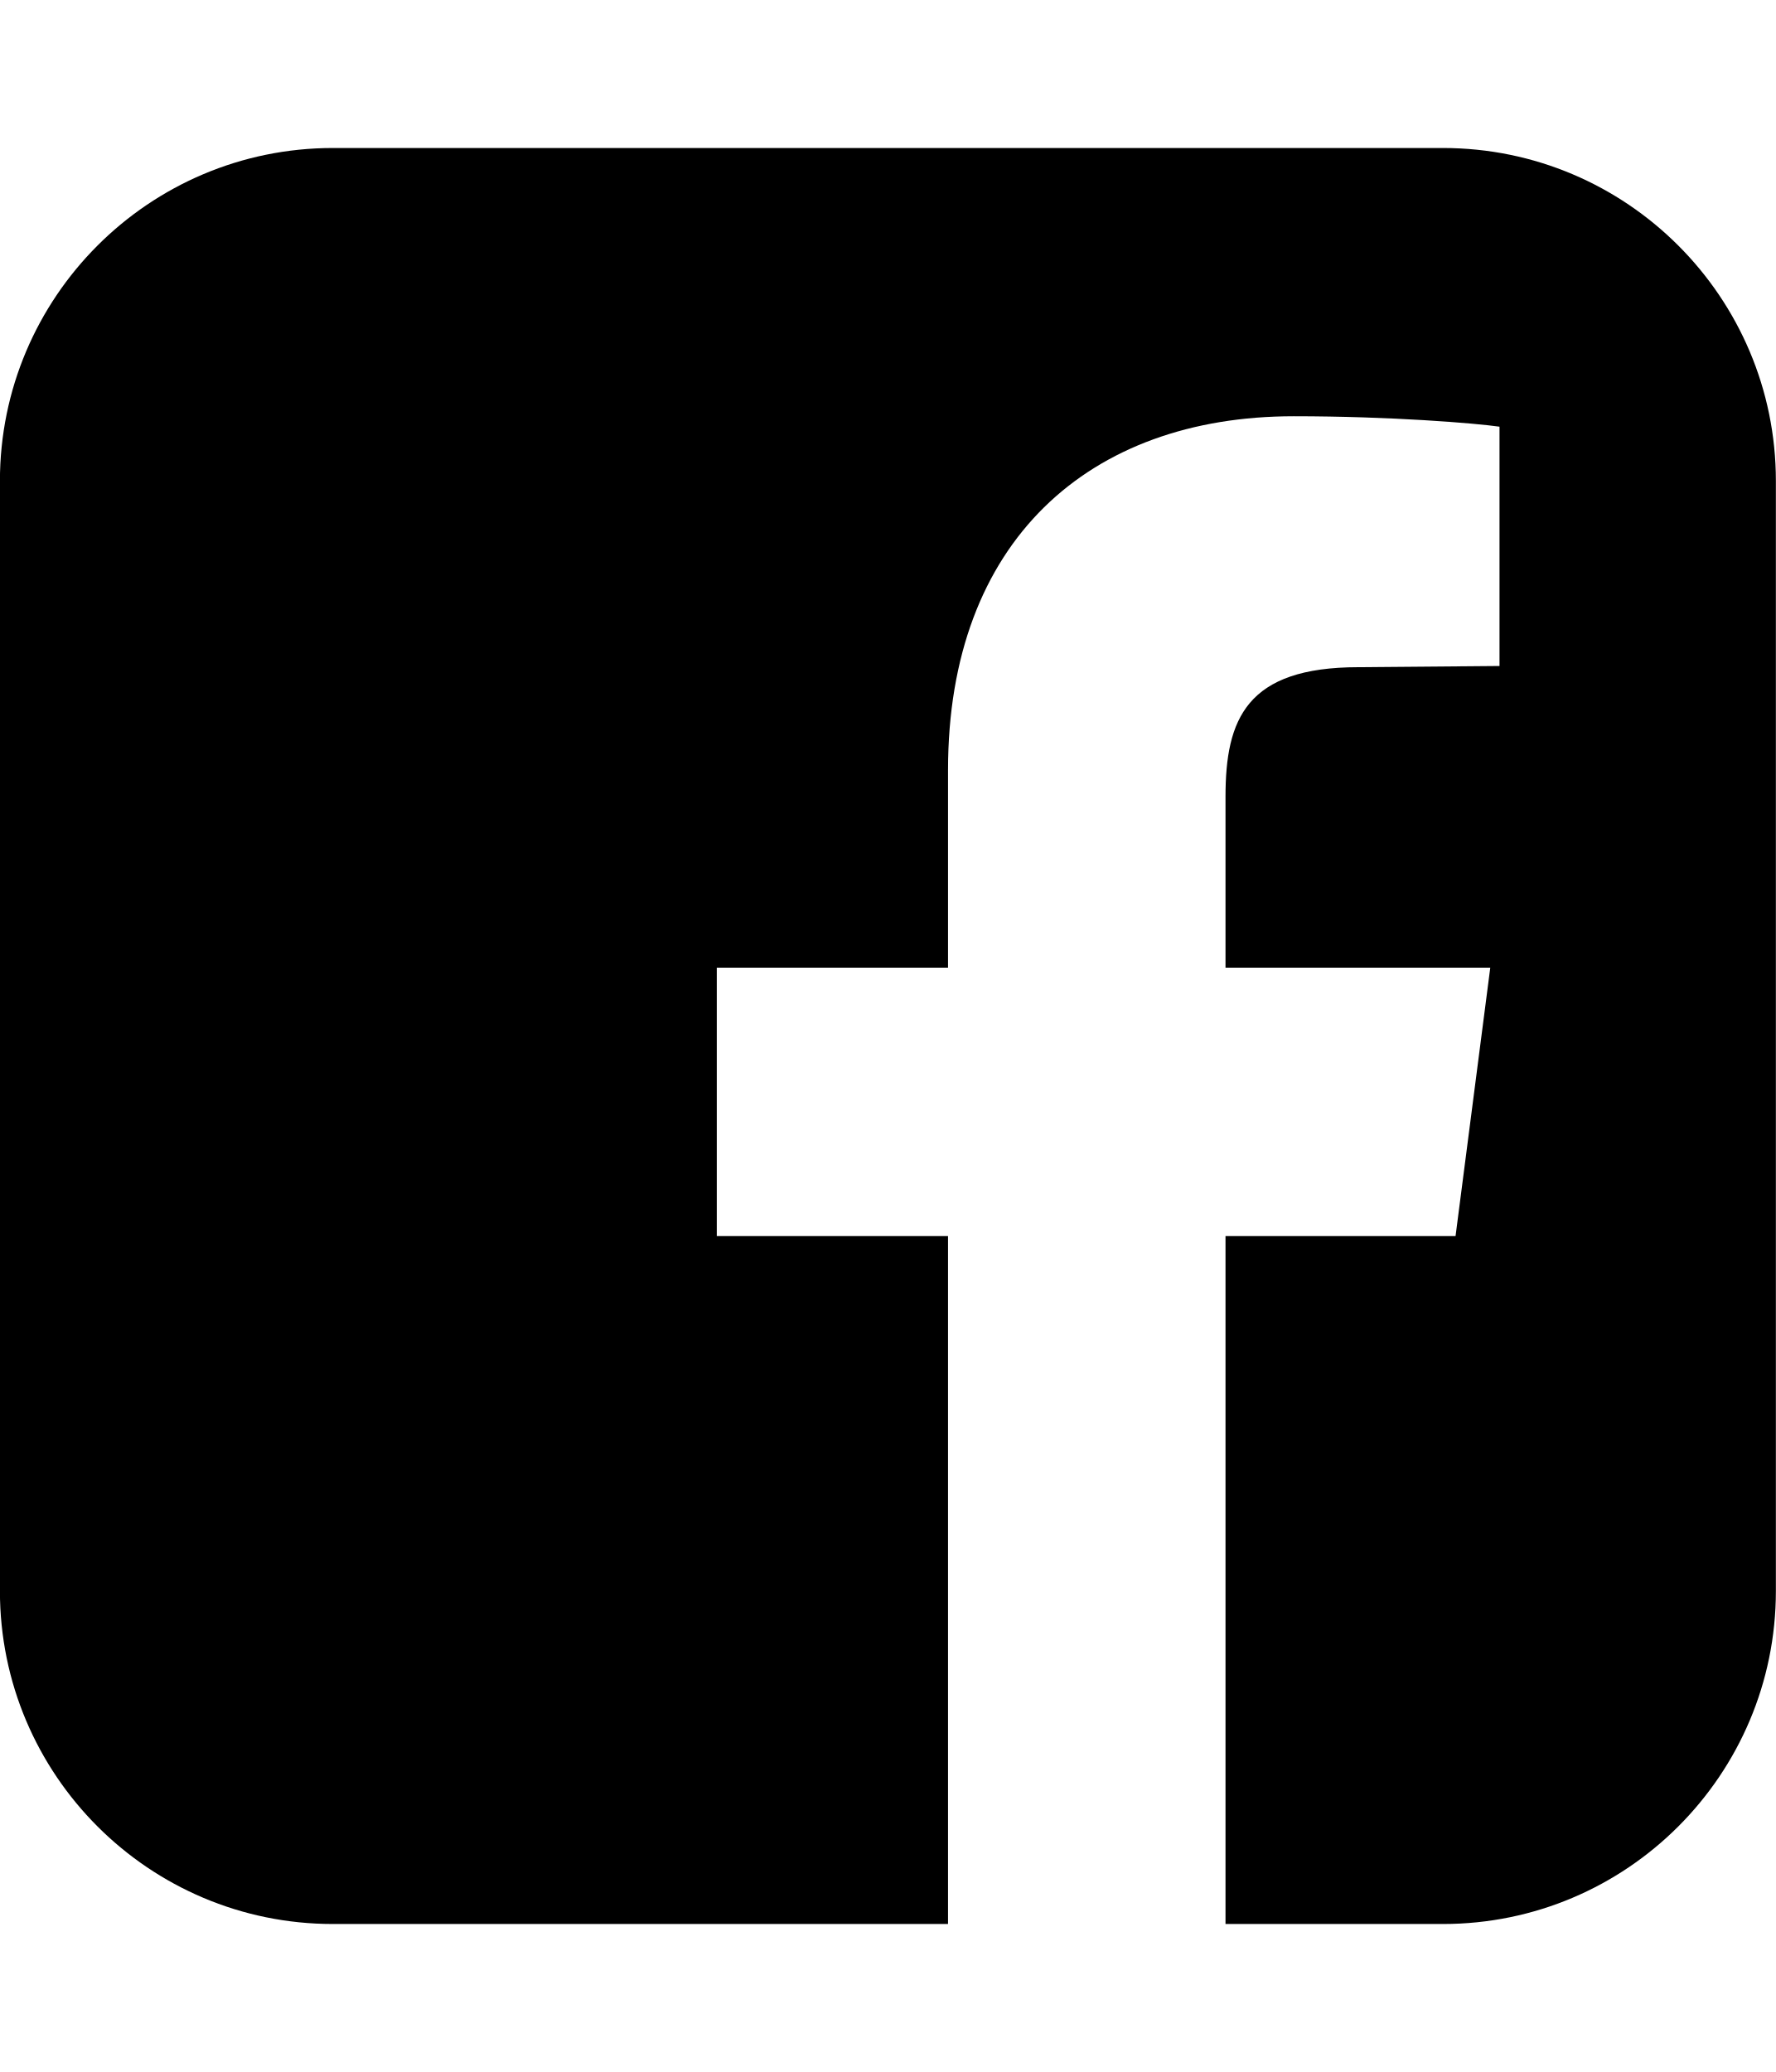
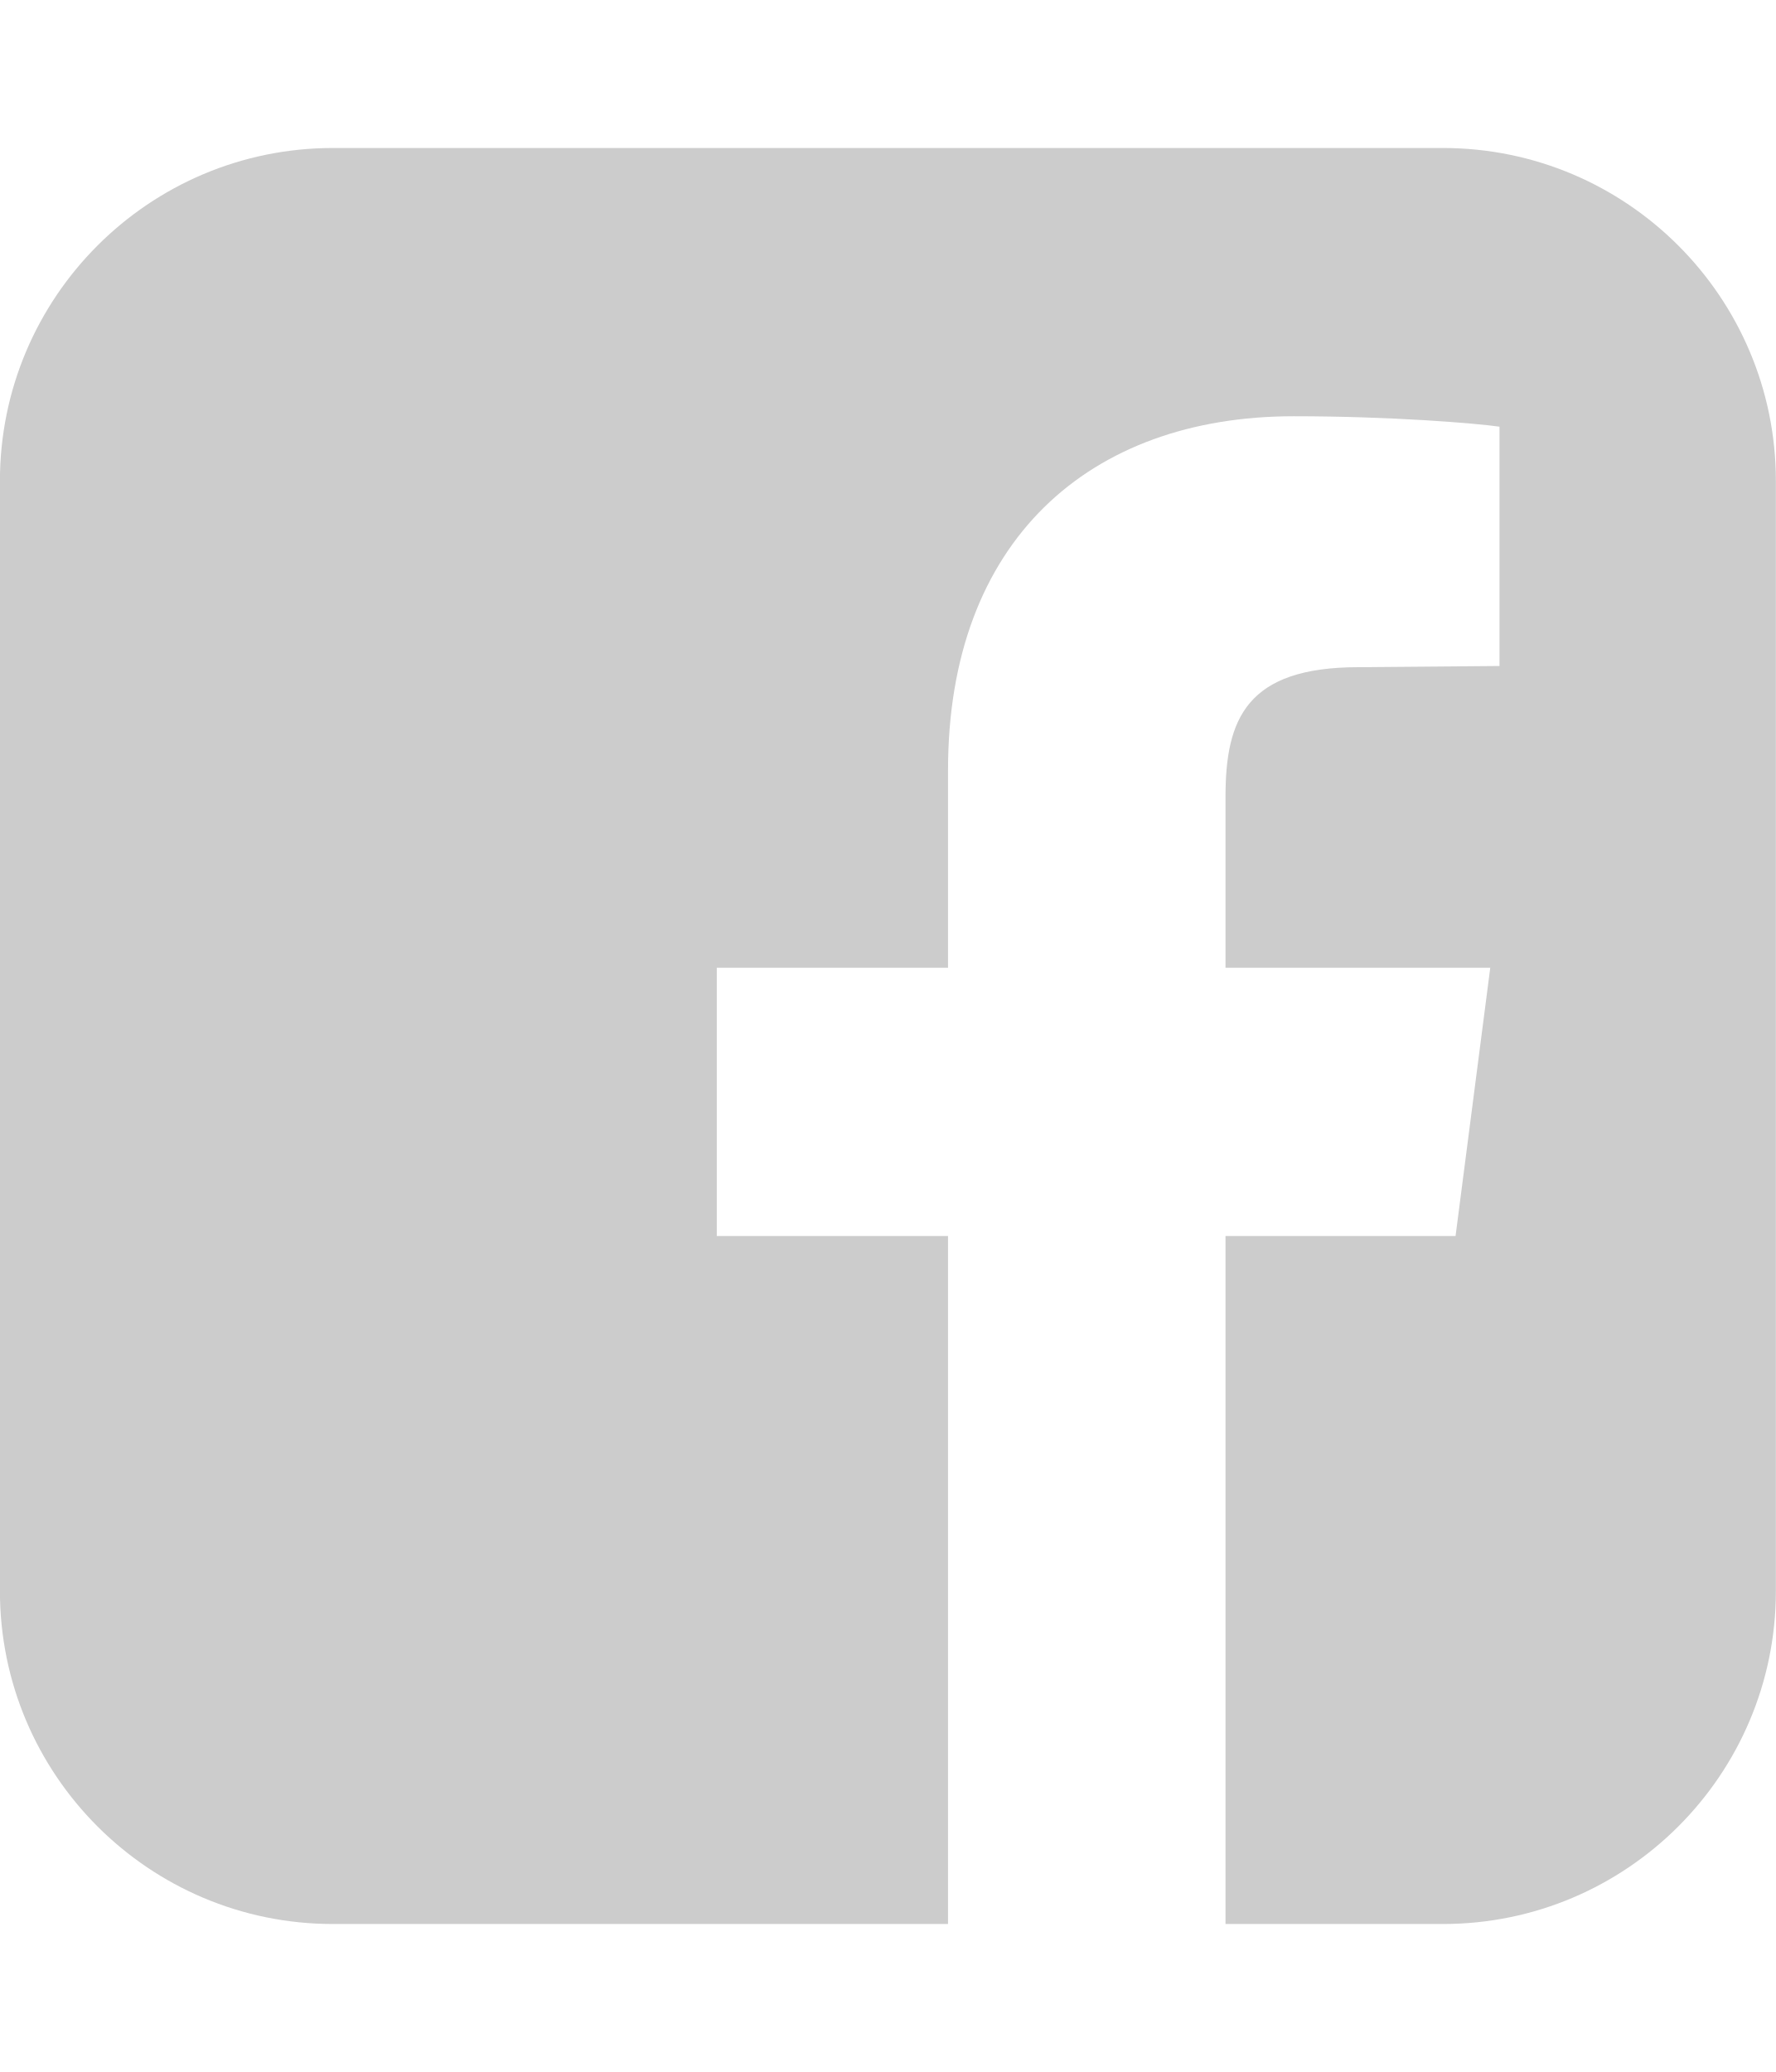
<svg xmlns="http://www.w3.org/2000/svg" version="1.1" width="24" height="28" viewBox="0 0 24 28">
-   <path d="M19.5 2c2.484 0 4.5 2.016 4.5 4.5v15c0 2.484-2.016 4.5-4.5 4.5h-2.938v-9.297h3.109l0.469-3.625h-3.578v-2.312c0-1.047 0.281-1.75 1.797-1.75l1.906-0.016v-3.234c-0.328-0.047-1.469-0.141-2.781-0.141-2.766 0-4.672 1.687-4.672 4.781v2.672h-3.125v3.625h3.125v9.297h-8.313c-2.484 0-4.5-2.016-4.5-4.5v-15c0-2.484 2.016-4.5 4.5-4.5h15z" />
+   <path d="M19.5 2c2.484 0 4.5 2.016 4.5 4.5v15c0 2.484-2.016 4.5-4.5 4.5h-2.938v-9.297h3.109l0.469-3.625h-3.578v-2.312c0-1.047 0.281-1.75 1.797-1.75l1.906-0.016v-3.234c-0.328-0.047-1.469-0.141-2.781-0.141-2.766 0-4.672 1.687-4.672 4.781v2.672h-3.125v3.625h3.125v9.297h-8.313c-2.484 0-4.5-2.016-4.5-4.5v-15c0-2.484 2.016-4.5 4.5-4.5h15z" fill="#ccc" />
</svg>
